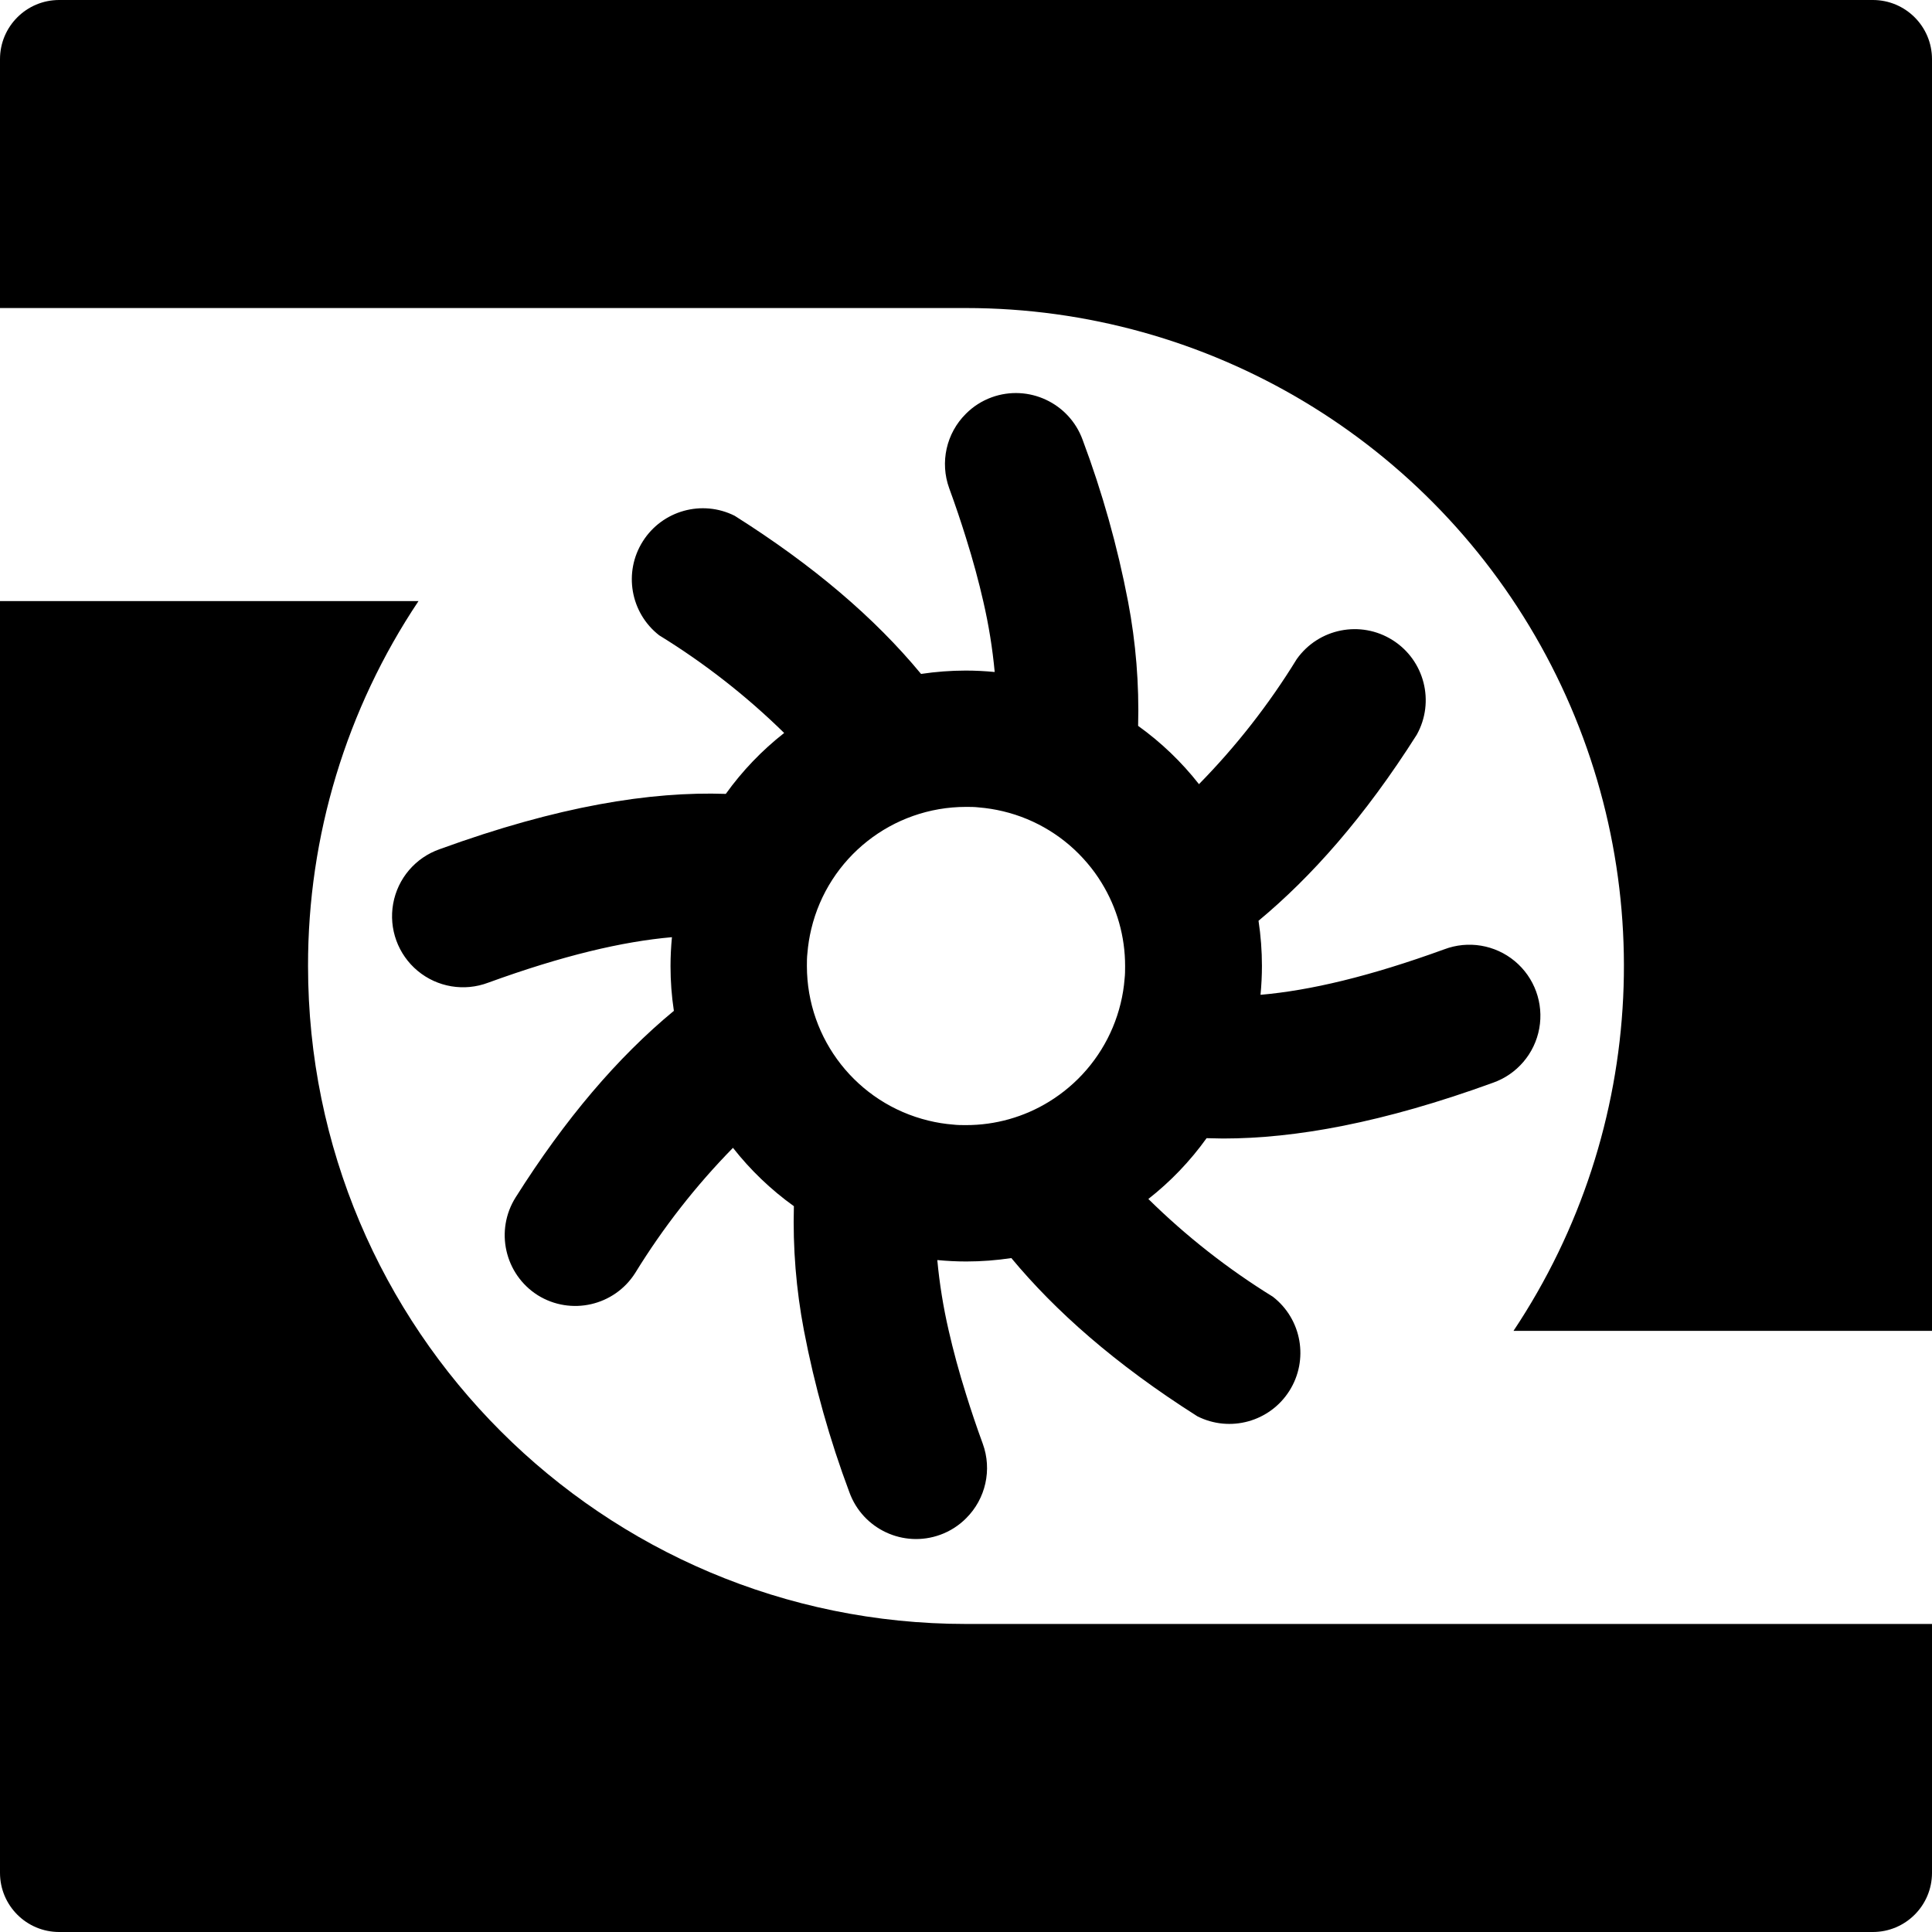
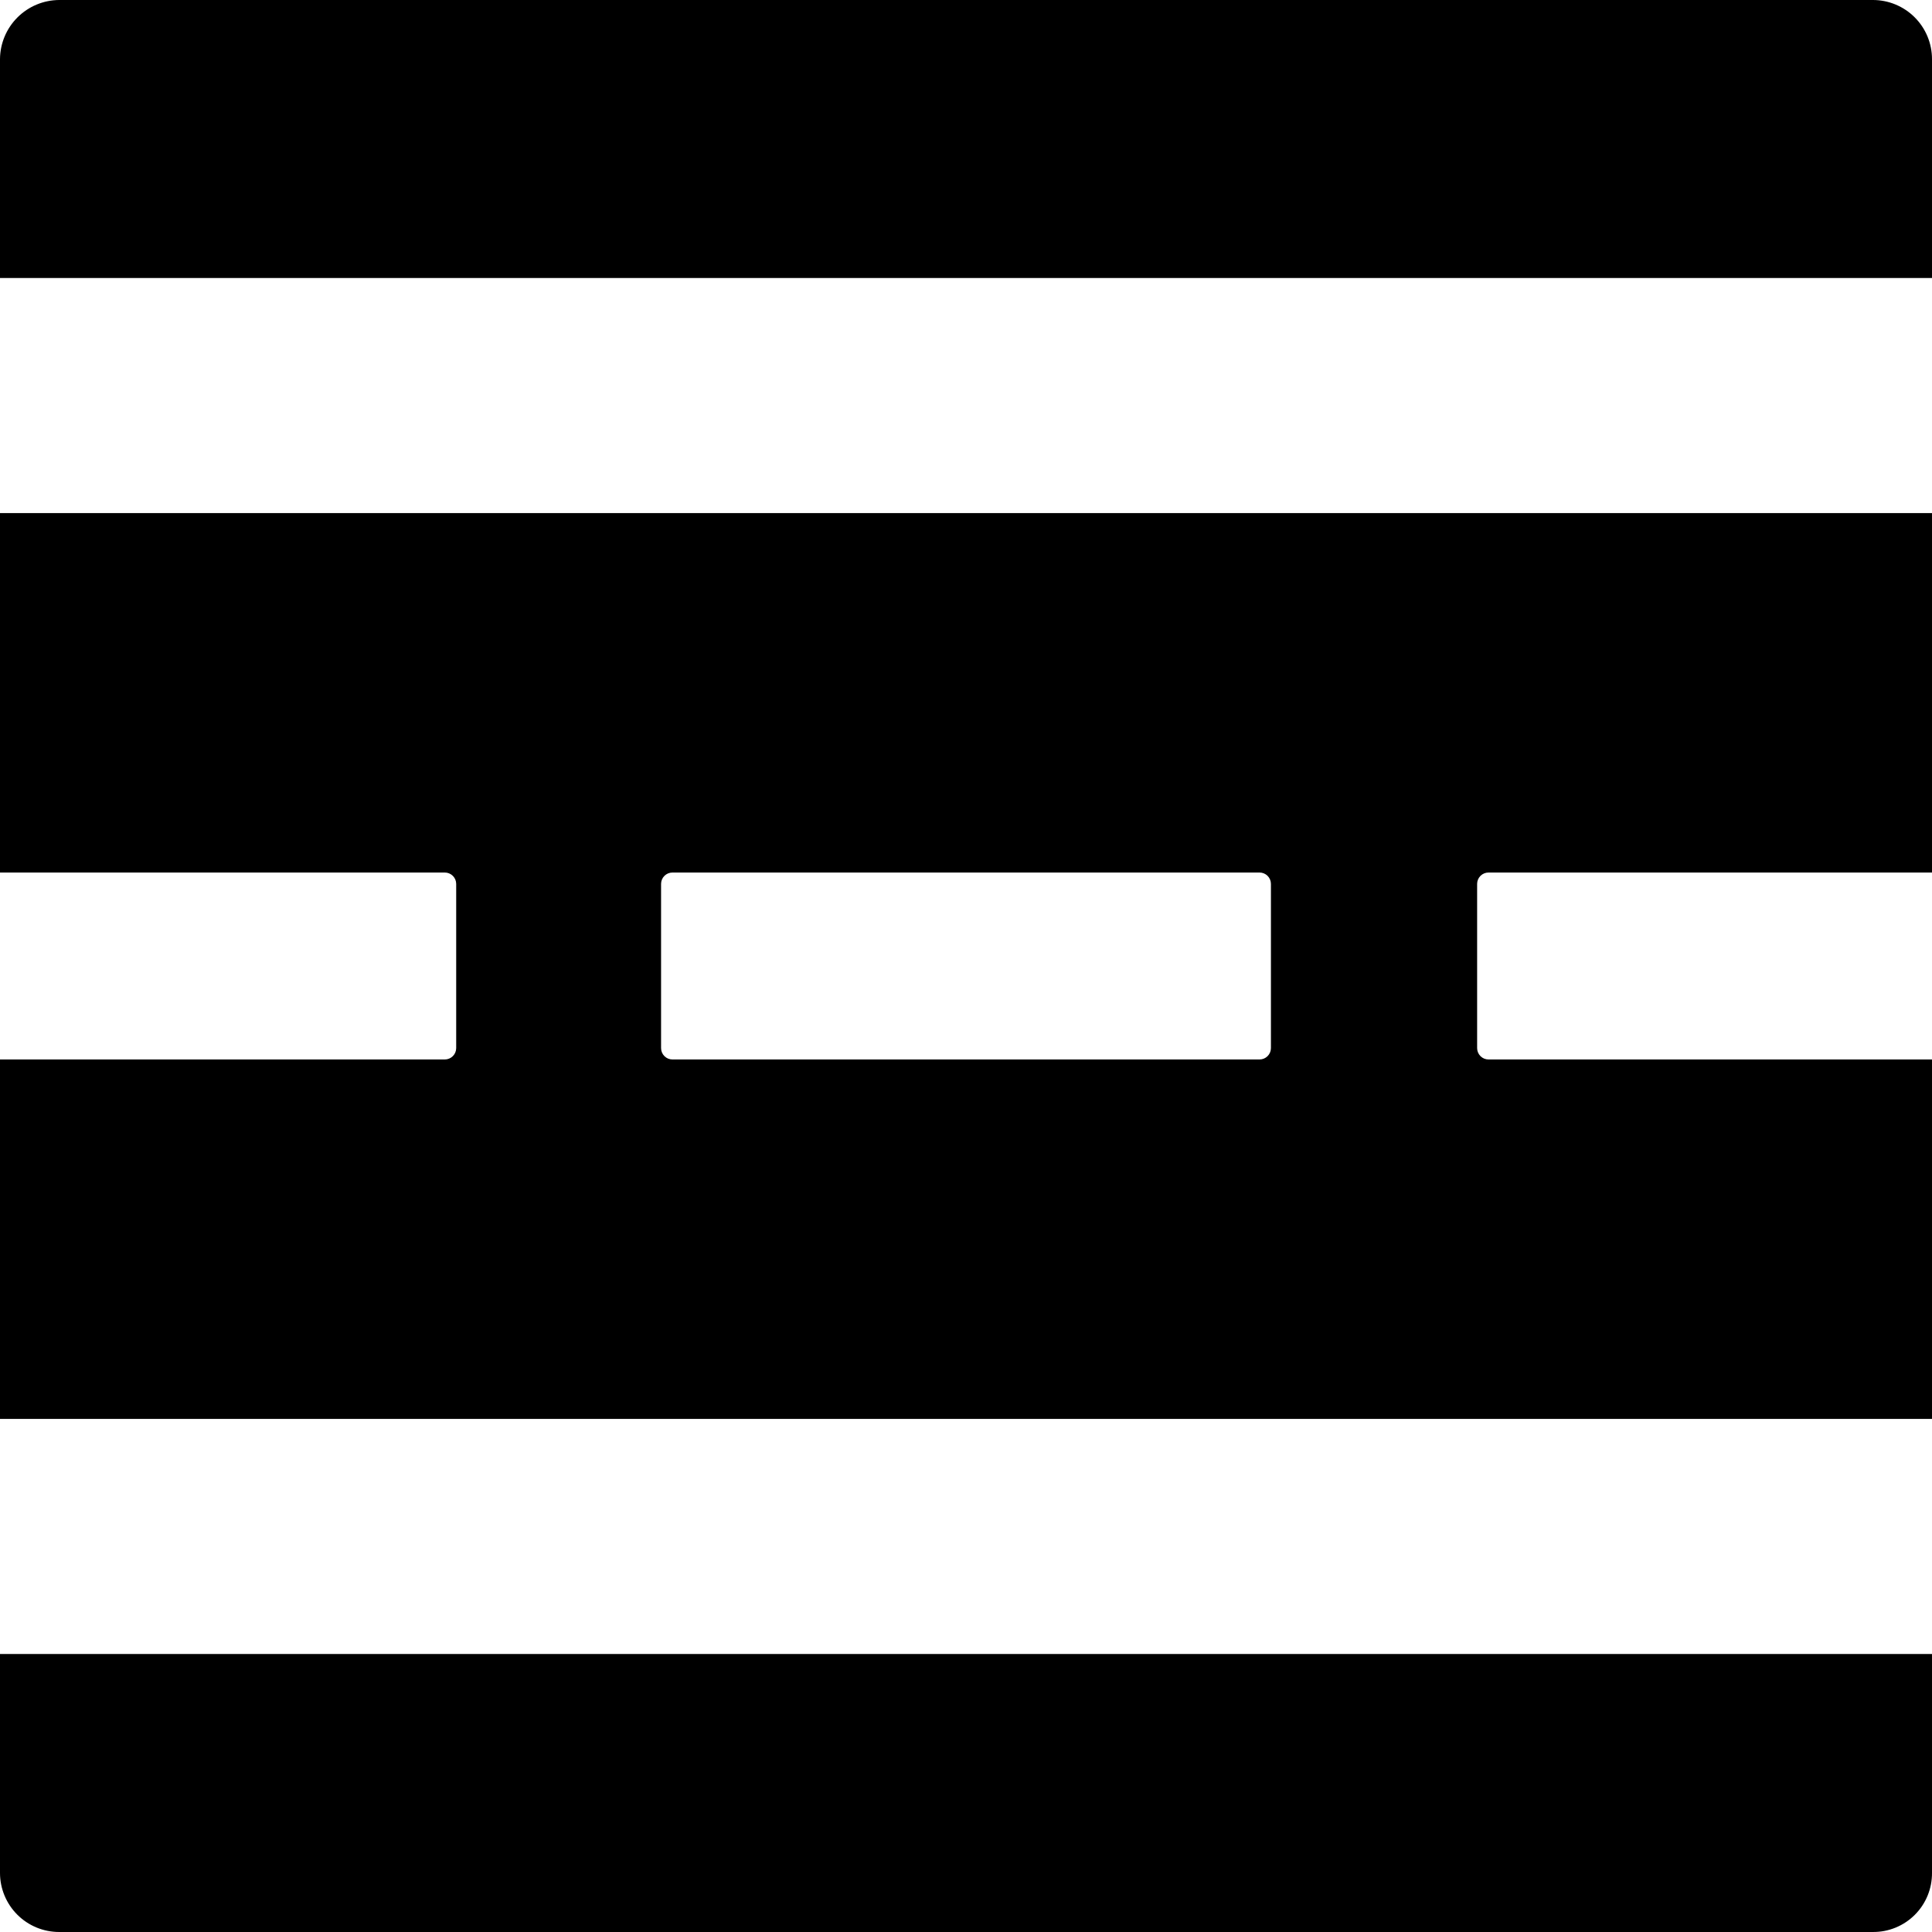
- <svg xmlns="http://www.w3.org/2000/svg" viewBox="0 0 340 340">
-   <path d="m329.59 0h-319.18a10.41 10.41 0 0 0 -10.41 10.41v43.8h170a115.79 115.79 0 0 1 96.35 180h73.65v-223.8a10.41 10.41 0 0 0 -10.41-10.41z" />
-   <path d="m54.21 170a115.2 115.2 0 0 1 19.44-64.22h-73.65v223.81a10.41 10.41 0 0 0 10.41 10.41h319.18a10.41 10.41 0 0 0 10.41-10.41v-43.8h-170a115.79 115.79 0 0 1 -115.79-115.79z" />
-   <path d="m254.15 167.07c-13.12 4.77-23.6 7.24-32.32 8 .16-1.68.25-3.38.25-5.1a53.15 53.15 0 0 0 -.6-7.93c9.24-7.67 18.63-18.2 27.84-32.73a12.5 12.5 0 0 0 -21.12-13.31 124.22 124.22 0 0 1 -17.2 22 52.37 52.37 0 0 0 -10.71-10.26 102 102 0 0 0 -1.77-21.87 174.81 174.81 0 0 0 -8-28.48 12.5 12.5 0 0 0 -16-7.47 12.33 12.33 0 0 0 -4.54 2.9 12.47 12.47 0 0 0 -2.93 13.12c1.1 3 2.07 5.9 2.93 8.66 1.26 4 2.27 7.76 3.07 11.27a93.49 93.49 0 0 1 2 12.39c-1.68-.16-3.38-.25-5.1-.25a53.56 53.56 0 0 0 -7.86.59c-8.21-9.93-19-19.11-32.8-27.83a12.5 12.5 0 0 0 -13.29 21.03 124.61 124.61 0 0 1 22 17.19 52.47 52.47 0 0 0 -10.27 10.72c-13.24-.45-29.5 2.14-50.35 9.73a12.5 12.5 0 1 0 8.55 23.49c13.12-4.77 23.6-7.24 32.32-8-.16 1.68-.25 3.38-.25 5.1a52.22 52.22 0 0 0 .59 7.86c-9.93 8.21-19.11 19-27.83 32.8a12.5 12.5 0 0 0 3.88 17.25 12.49 12.49 0 0 0 17.16-3.94 124.61 124.61 0 0 1 17.19-22 52.72 52.72 0 0 0 10.72 10.27 102 102 0 0 0 1.77 21.87 174.81 174.81 0 0 0 8 28.48 12.48 12.48 0 0 0 16 7.47 12.33 12.33 0 0 0 4.54-2.9 12.47 12.47 0 0 0 2.93-13.12c-1.1-3-2.07-5.9-2.93-8.66-1.26-4-2.27-7.76-3.07-11.27a93.49 93.49 0 0 1 -2-12.39c1.68.16 3.38.25 5.1.25a53.25 53.25 0 0 0 7.93-.6c7.67 9.24 18.2 18.63 32.73 27.84a12.5 12.5 0 0 0 13.29-21.04 124.22 124.22 0 0 1 -21.91-17.2 52.27 52.27 0 0 0 10.25-10.7c.95 0 1.92.06 2.9.06 12.7 0 28.11-2.76 47.46-9.8a12.5 12.5 0 1 0 -8.55-23.49zm-84.15-25.07c.76 0 1.51 0 2.25.09a28.44 28.44 0 0 1 4.26.68 27.92 27.92 0 0 1 14.85 9.14 26.59 26.59 0 0 1 2.5 3.45 27.86 27.86 0 0 1 4.14 14.64c0 .76 0 1.51-.09 2.25a27 27 0 0 1 -.7 4.35 28 28 0 0 1 -9.12 14.76 28.51 28.51 0 0 1 -3.46 2.51 27.81 27.81 0 0 1 -14.63 4.13c-.76 0-1.51 0-2.25-.09a27 27 0 0 1 -4.35-.7 28 28 0 0 1 -21.4-27.21c0-.76 0-1.51.09-2.25a28.44 28.44 0 0 1 .68-4.26 28 28 0 0 1 27.23-21.49z" />
+ <svg xmlns="http://www.w3.org/2000/svg" fill="none" height="340" viewBox="0 0 340 340" width="340">
+   <path clip-rule="evenodd" d="m329.599 0h-319.198c-2.752.02-5.386 1.122-7.332 3.069s-3.049 4.58-3.069 7.332v38.523h340v-38.523c0-1.366-.269-2.718-.792-3.98-.523-1.262-1.289-2.409-2.255-3.374-.966-.966-2.112-1.732-3.374-2.255-1.262-.523-2.615-.792-3.98-.792zm-329.599 153.551h78.278c.531 0 1.041.211 1.417.586.376.376.587.885.587 1.417v28.892c0 .531-.211 1.04-.587 1.416s-.885.587-1.417.587h-78.278v63.254h340v-63.254h-78.047c-.531 0-1.041-.211-1.416-.587-.376-.376-.587-.885-.587-1.416v-28.892c0-.532.211-1.041.587-1.417.375-.375.885-.586 1.416-.586h78.047v-63.254h-340zm116.338 2.003c0-.532.211-1.041.587-1.417.375-.375.885-.586 1.416-.586h103.318c.531 0 1.04.211 1.416.586.376.376.587.885.587 1.417v28.892c0 .531-.211 1.04-.587 1.416s-.885.587-1.416.587h-103.318c-.531 0-1.041-.211-1.416-.587-.376-.376-.587-.885-.587-1.416zm-115.546 178.025c-.523-1.262-.792-2.615-.792-3.981v-38.522h340v38.522c.01 1.369-.252 2.726-.771 3.993-.519 1.266-1.285 2.417-2.253 3.385s-2.118 1.734-3.385 2.253-2.624.781-3.992.77h-319.198c-1.366 0-2.718-.269-3.98-.791-1.262-.523-2.409-1.289-3.374-2.255-.966-.966-1.732-2.112-2.255-3.374z" fill="#000" fill-rule="evenodd" />
</svg>
